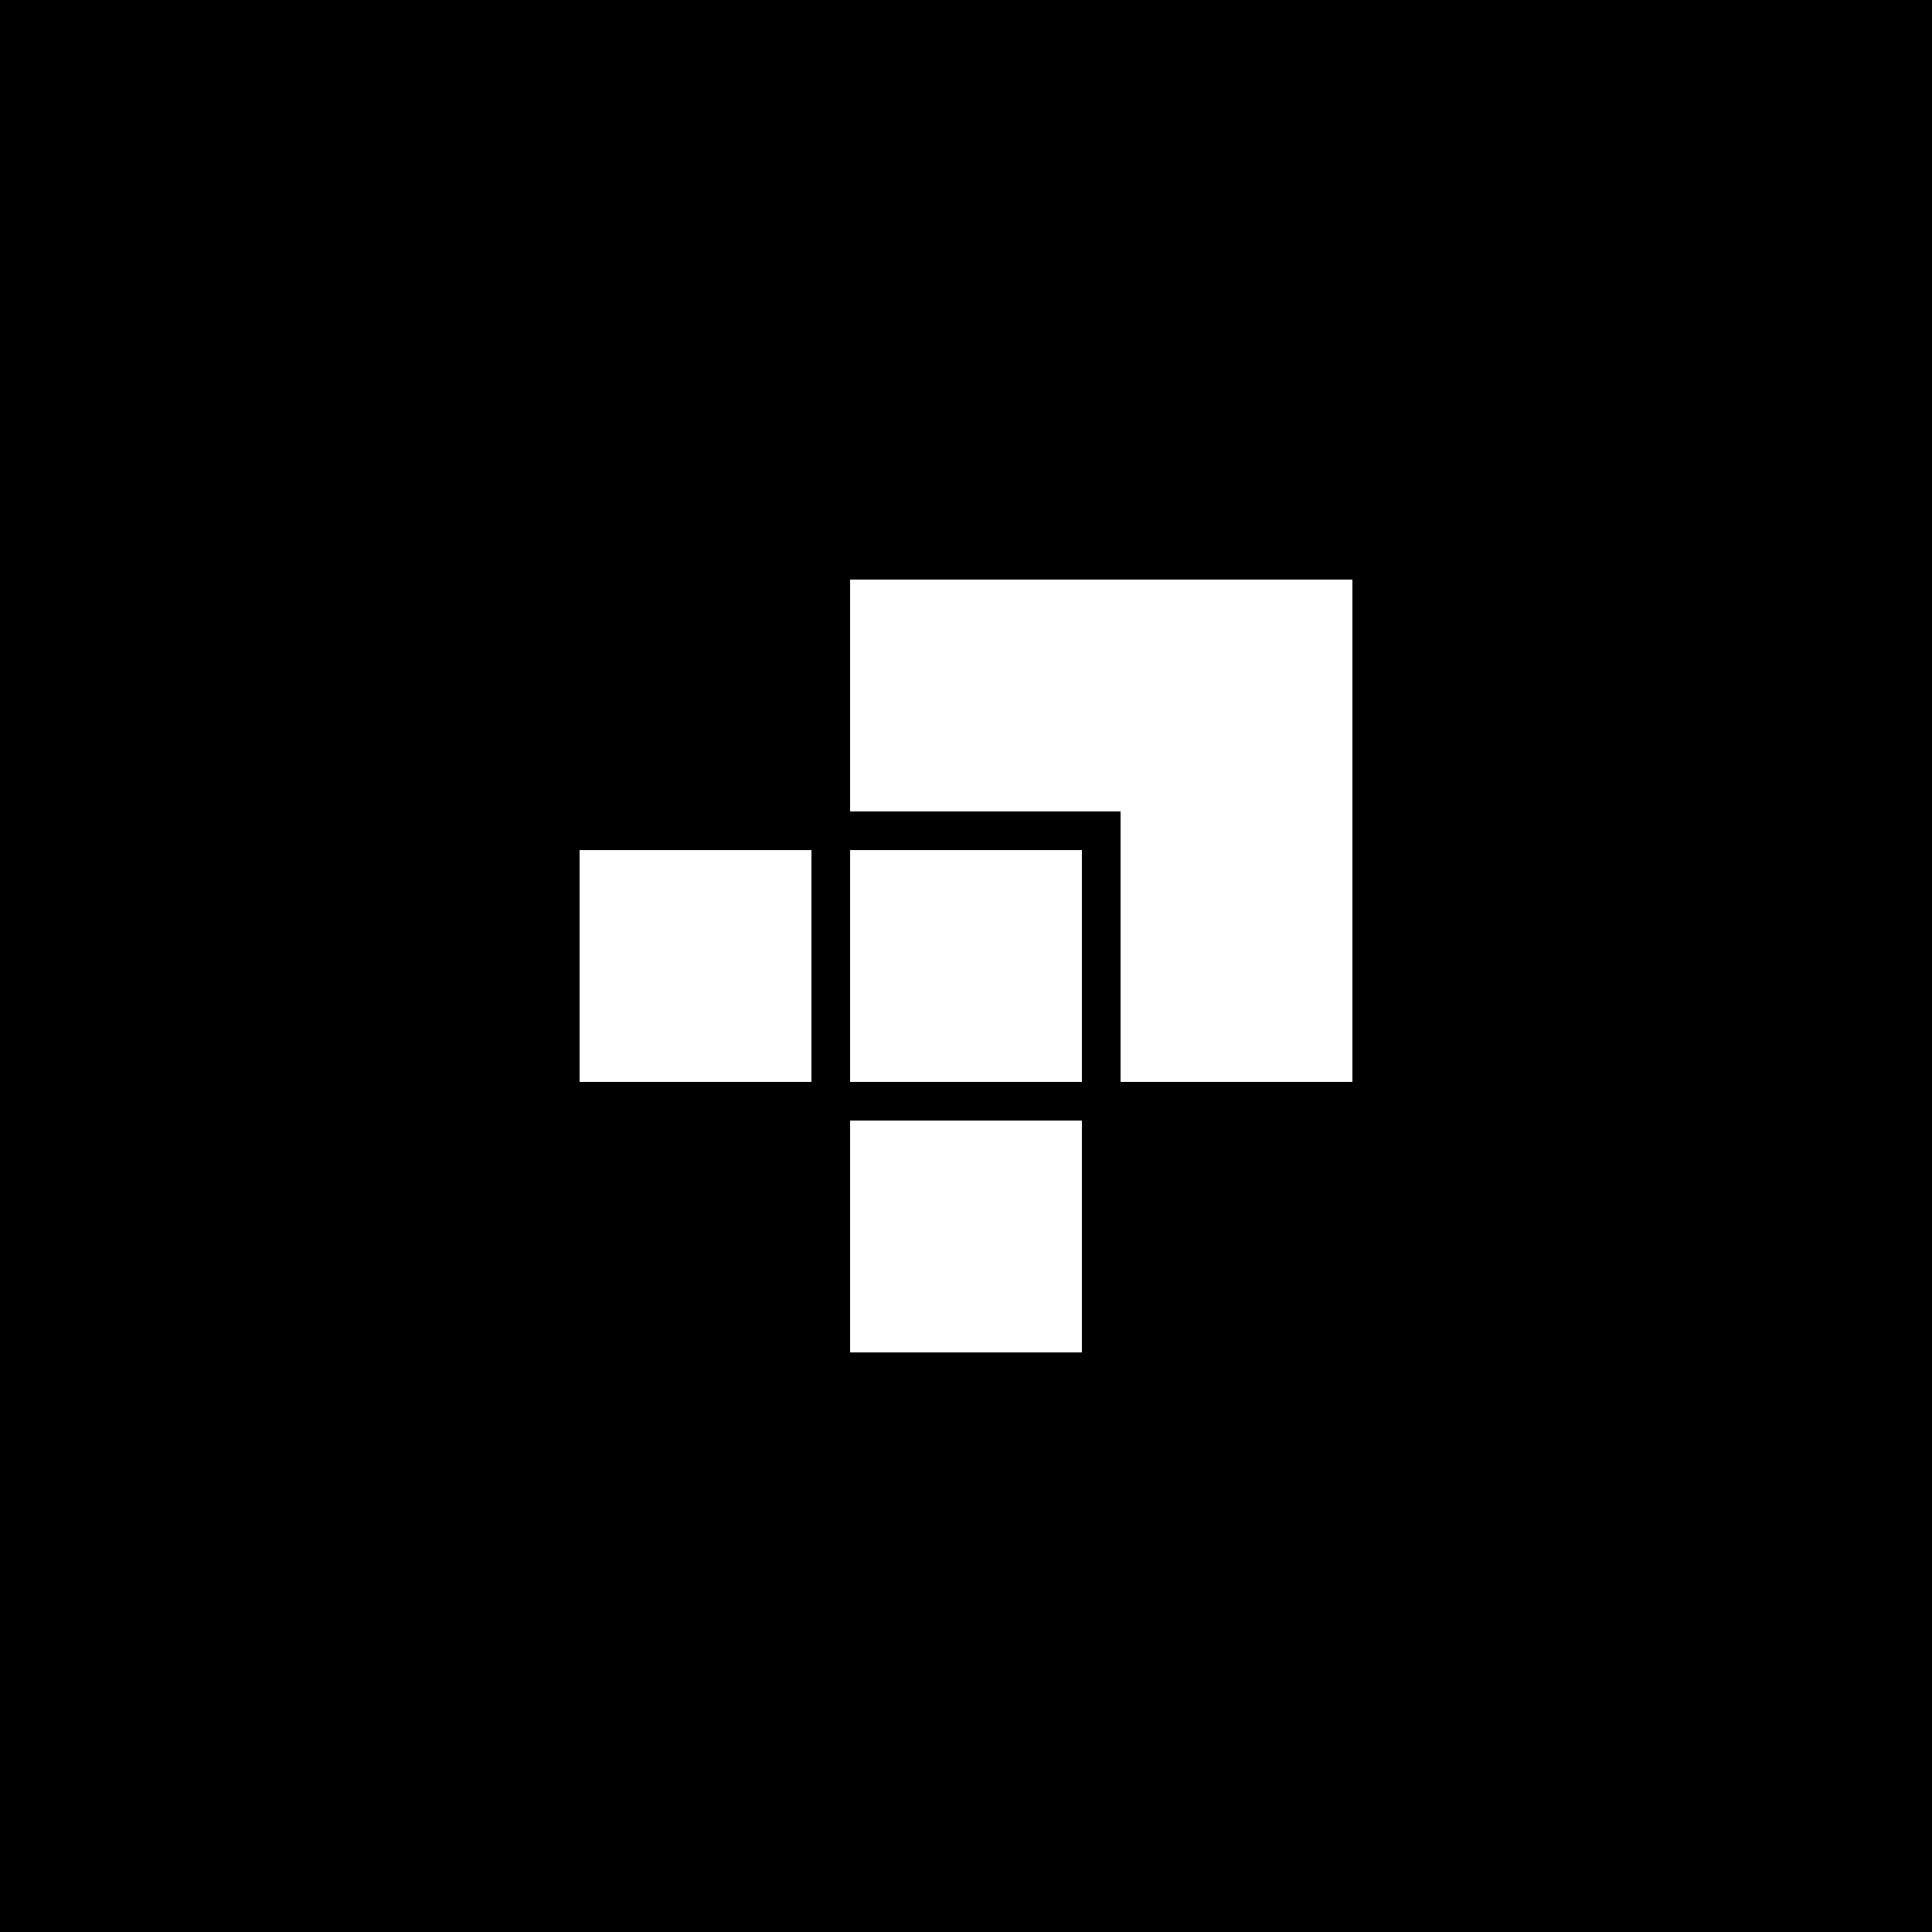
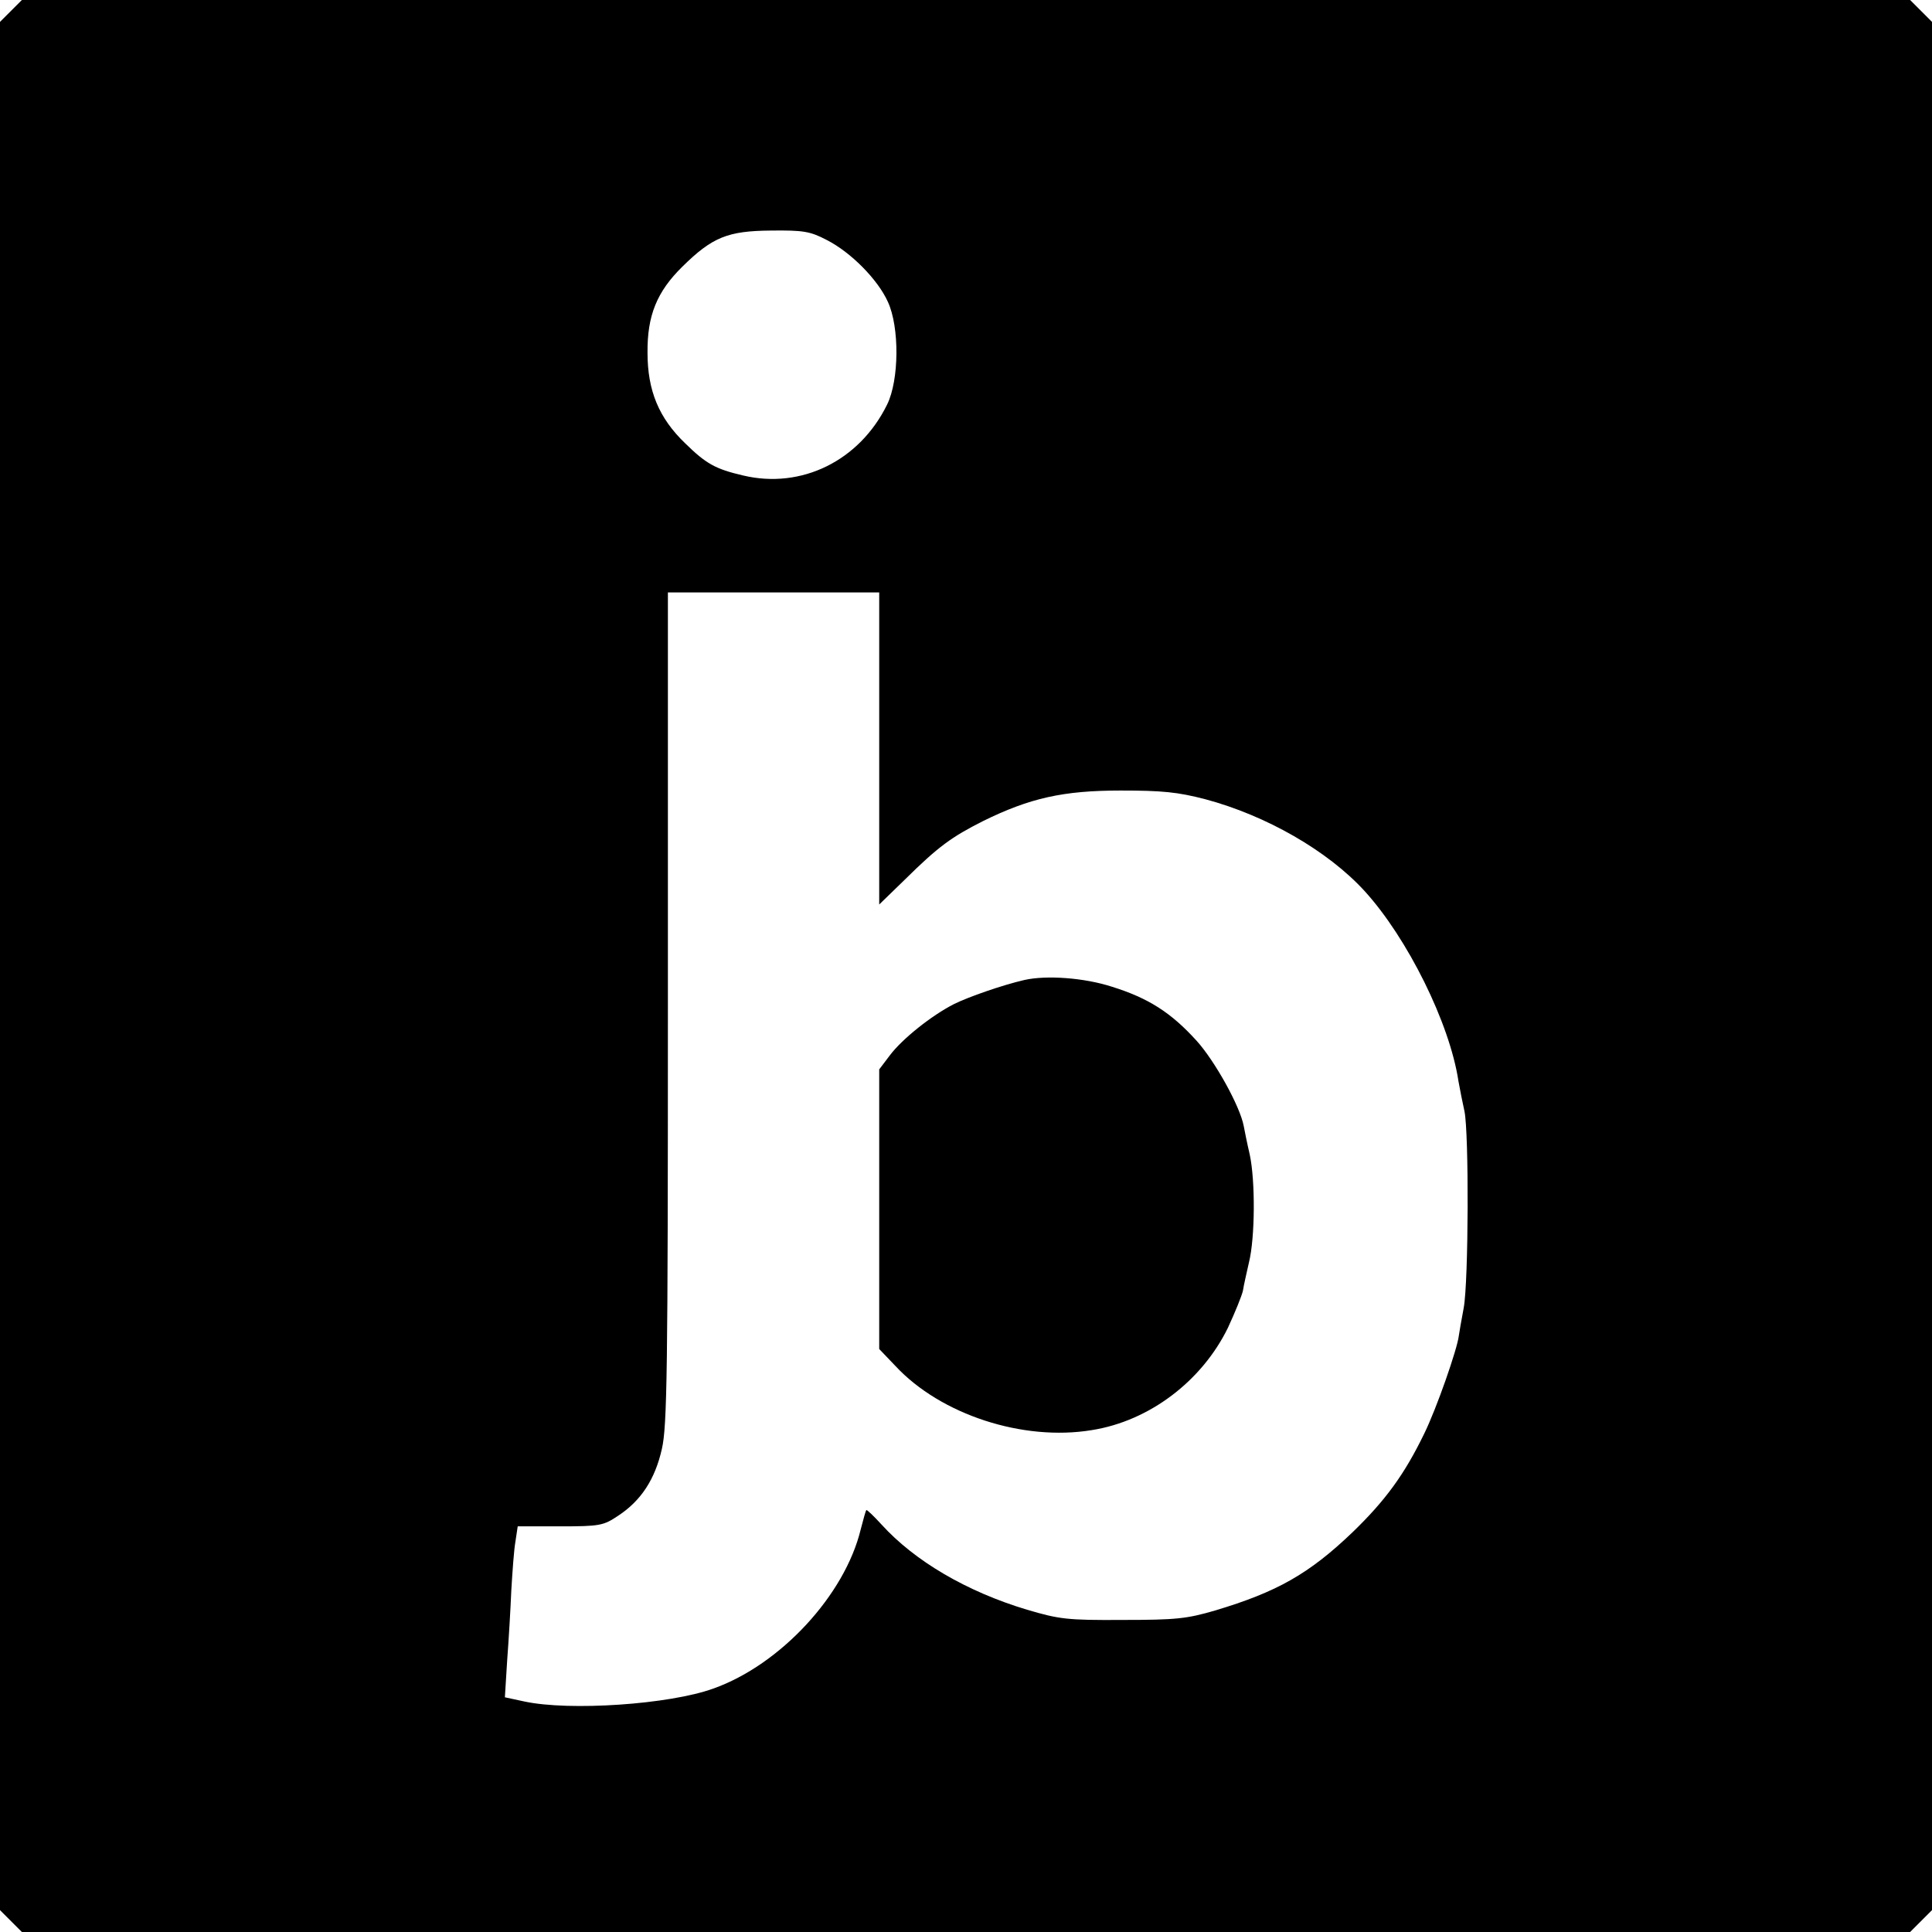
- <svg xmlns="http://www.w3.org/2000/svg" version="1.0" width="200pt" height="200pt" viewBox="0 0 200 200" preserveAspectRatio="xMidYMid meet">
-   <g transform="translate(0,200) scale(0.1,-0.1)" fill="#000000" stroke="none">
-     <path d="M0 1000 l0 -1000 1000 0 1000 0 0 1000 0 1000 -1000 0 -1000 0 0 -1000z m1400 140 l0 -260 -120 0 -120 0 0 140 0 140 -140 0 -140 0 0 120 0 120 260 0 260 0 0 -260z m-560 -140 l0 -120 -120 0 -120 0 0 120 0 120 120 0 120 0 0 -120z m280 0 l0 -120 -120 0 -120 0 0 120 0 120 120 0 120 0 0 -120z m0 -280 l0 -120 -120 0 -120 0 0 120 0 120 120 0 120 0 0 -120z" />
+ <svg xmlns="http://www.w3.org/2000/svg" version="1.0" width="512pt" height="512pt" viewBox="0 0 512 512" preserveAspectRatio="xMidYMid meet">
+   <g transform="translate(0,512) scale(0.1,-0.1)" fill="#000000" stroke="none">
+     <path d="M29 5091 l-29 -29 0 -2502 0 -2502 29 -29 29 -29 2502 0 2502 0 29 29 29 29 0 2502 0 2502 -29 29 -29 29 -2502 0 -2502 0 -29 -29z m2162 -607 c63 -32 135 -104 162 -164 31 -67 30 -207 -2 -272 -73 -149 -227 -225 -382 -188 -73 17 -98 31 -153 85 -70 67 -100 140 -100 240 -1 99 25 162 92 228 80 79 121 95 235 96 86 1 104 -2 148 -25z m139 -1347 l0 -414 68 66 c89 88 124 113 207 155 124 61 212 81 365 81 110 0 151 -4 224 -23 161 -43 324 -136 422 -243 114 -125 226 -351 249 -504 4 -22 11 -58 16 -80 12 -57 11 -450 -2 -521 -6 -32 -12 -66 -13 -74 -4 -35 -59 -193 -92 -260 -52 -107 -102 -176 -190 -261 -115 -110 -200 -158 -364 -207 -75 -22 -104 -25 -245 -25 -147 -1 -168 2 -253 27 -160 48 -298 129 -386 226 -21 23 -39 40 -40 38 -2 -1 -8 -25 -15 -51 -42 -174 -213 -359 -391 -422 -116 -42 -381 -60 -501 -34 l-51 11 6 97 c4 53 9 137 11 186 3 50 7 108 11 130 l6 40 112 0 c106 0 115 2 154 28 61 40 98 97 116 177 14 60 16 206 16 1169 l0 1101 280 0 280 0 0 -413z" />
+     <path d="M2715 2523 c-57 -13 -149 -45 -187 -64 -59 -30 -137 -92 -170 -136 l-28 -37 0 -370 0 -371 43 -45 c120 -129 338 -200 520 -170 153 24 292 130 361 271 19 41 37 85 40 99 2 14 10 48 16 75 16 65 17 215 2 285 -7 30 -14 65 -16 76 -10 53 -77 173 -125 226 -68 75 -128 113 -224 143 -74 24 -174 31 -232 18z" />
  </g>
</svg>
